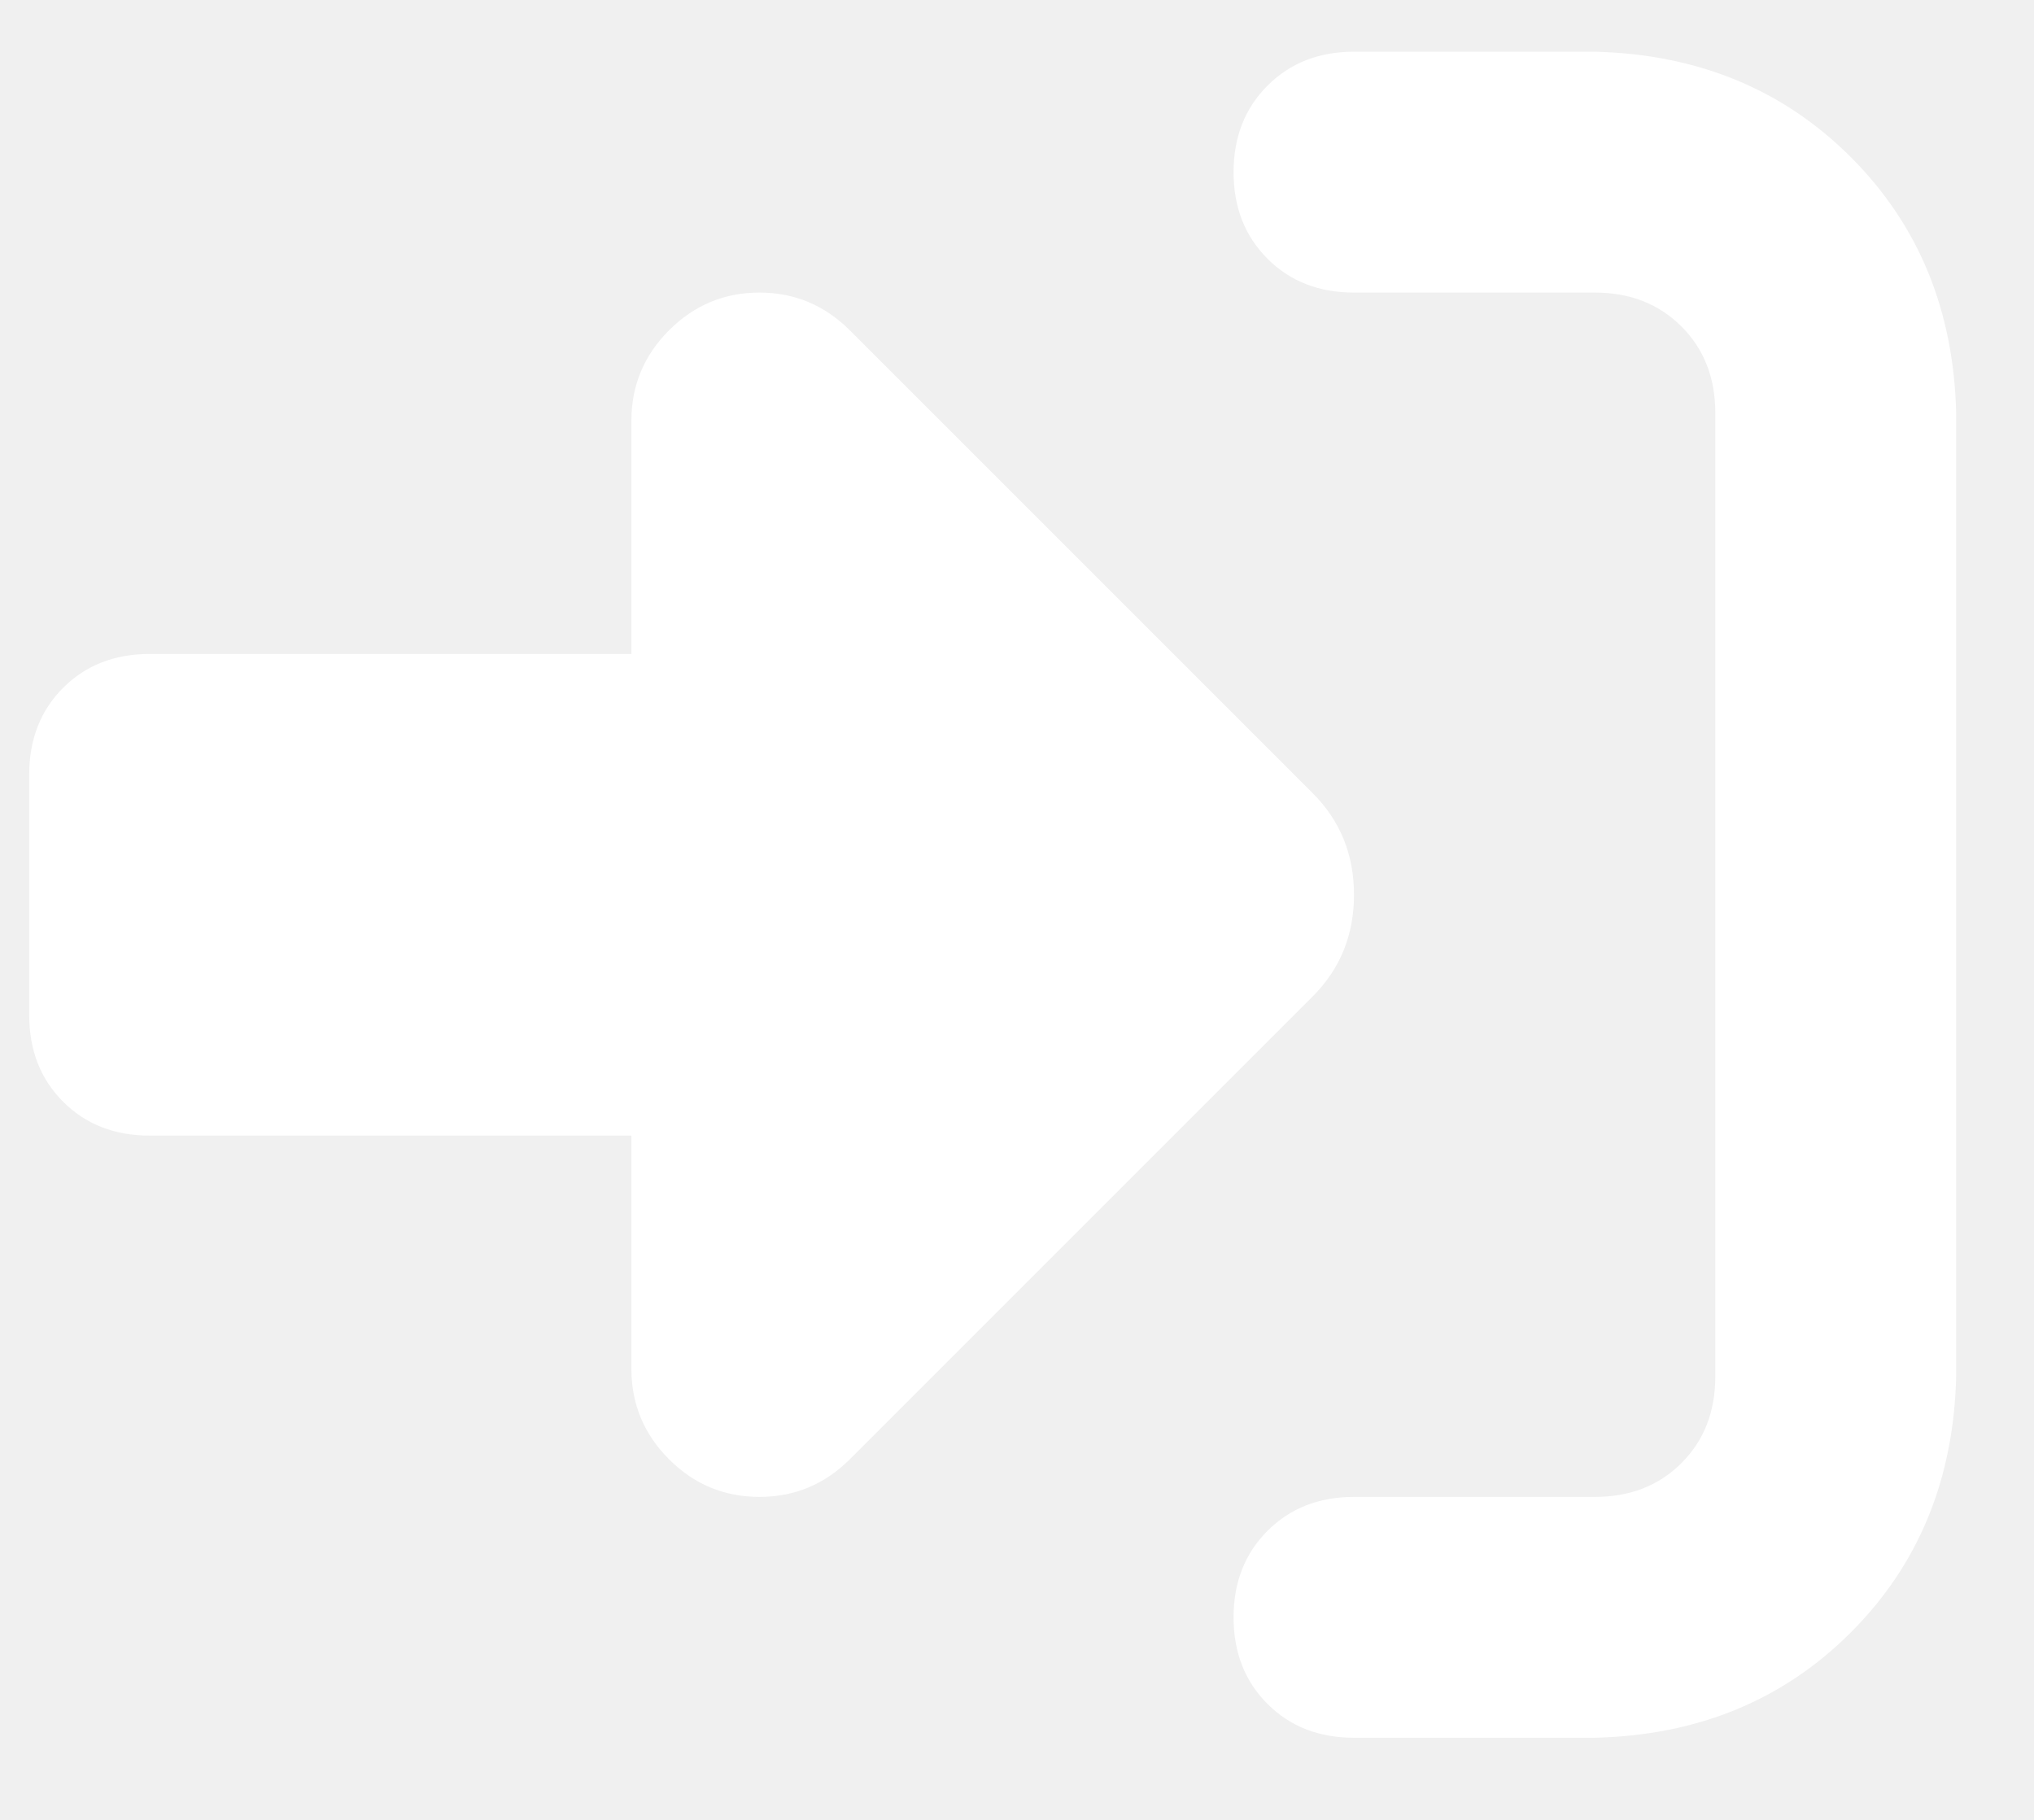
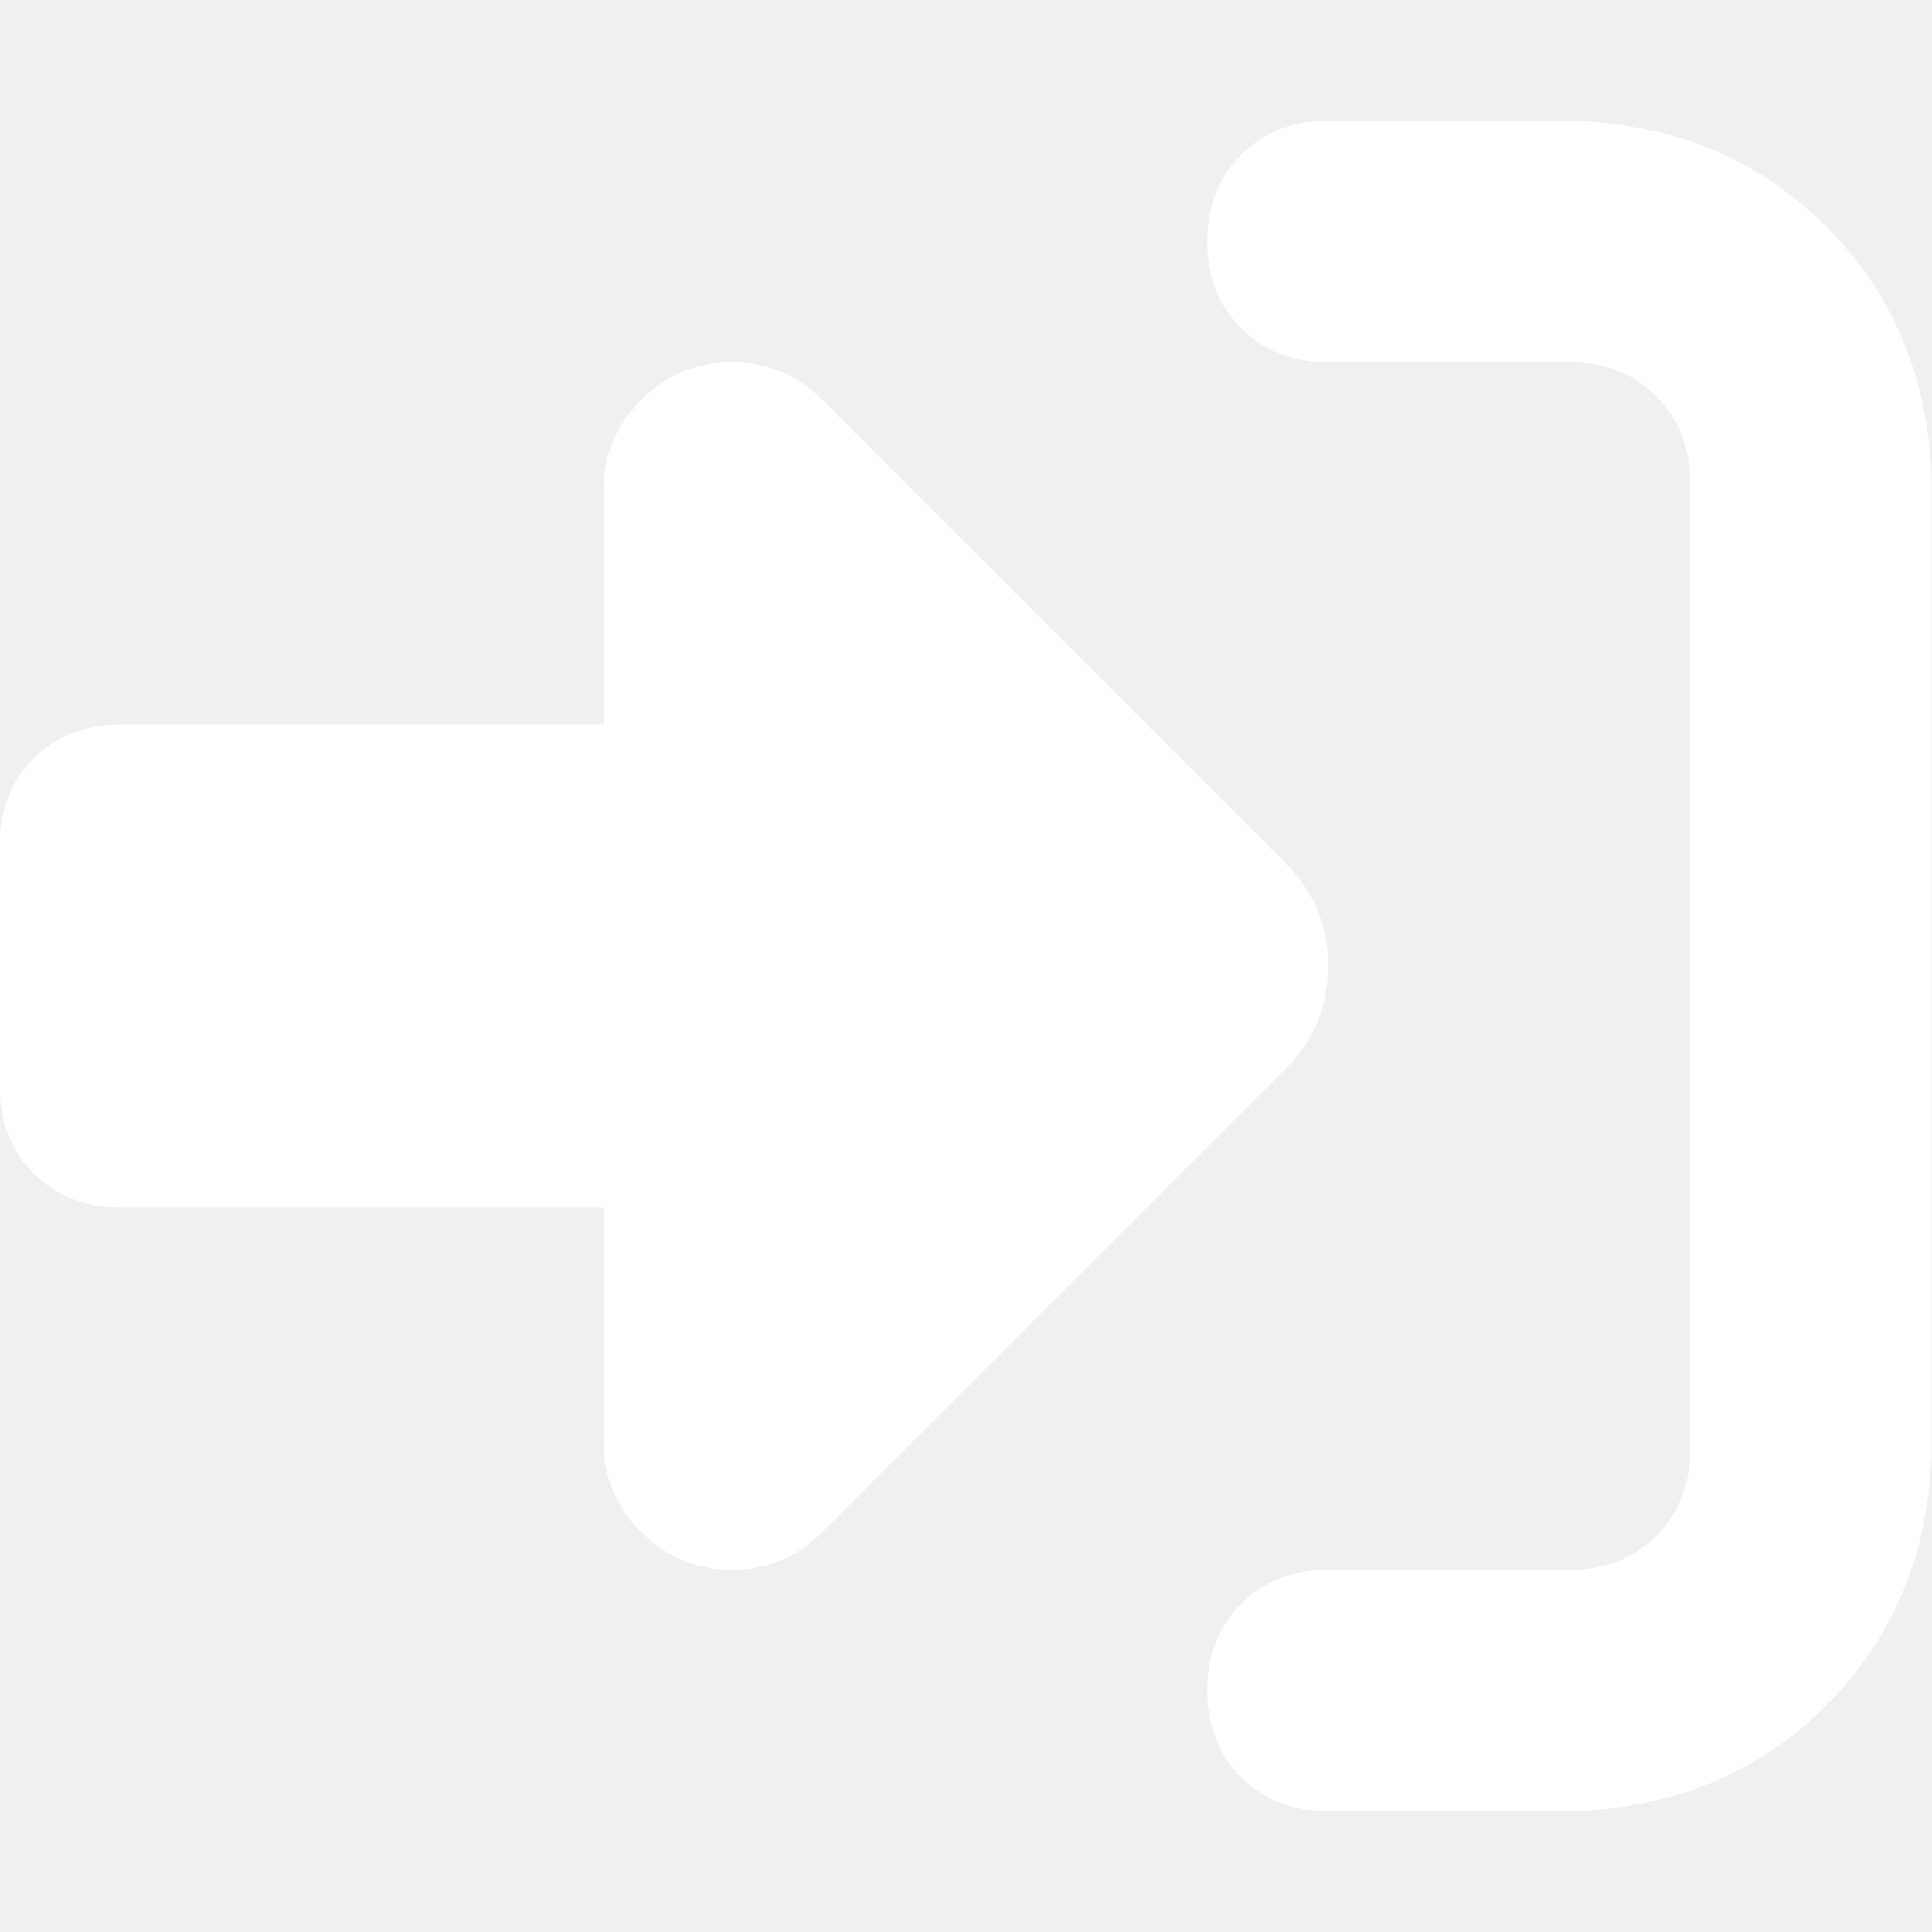
- <svg xmlns="http://www.w3.org/2000/svg" width="19" height="17" viewBox="0 0 19 17" fill="none">
-   <path d="M7.938 3.085L12.262 7.409C12.52 7.667 12.648 7.984 12.648 8.358C12.648 8.733 12.52 9.05 12.262 9.308L7.938 13.632C7.703 13.866 7.422 13.983 7.094 13.983C6.766 13.983 6.484 13.866 6.25 13.632C6.016 13.398 5.898 13.116 5.898 12.788V10.608H1.398C1.07 10.608 0.801 10.503 0.59 10.292C0.379 10.081 0.273 9.812 0.273 9.483V7.234C0.273 6.905 0.379 6.636 0.59 6.425C0.801 6.214 1.07 6.109 1.398 6.109H5.898V3.929C5.898 3.601 6.016 3.319 6.25 3.085C6.484 2.851 6.766 2.733 7.094 2.733C7.422 2.733 7.703 2.851 7.938 3.085ZM12.648 13.983H14.898C15.227 13.983 15.496 13.878 15.707 13.667C15.918 13.456 16.023 13.187 16.023 12.858V3.858C16.023 3.53 15.918 3.261 15.707 3.05C15.496 2.839 15.227 2.733 14.898 2.733H12.648C12.32 2.733 12.051 2.628 11.84 2.417C11.629 2.206 11.523 1.937 11.523 1.609C11.523 1.28 11.629 1.011 11.84 0.8C12.051 0.589 12.32 0.483 12.648 0.483H14.898C15.859 0.507 16.656 0.835 17.289 1.468C17.922 2.101 18.25 2.898 18.273 3.858V12.858C18.25 13.819 17.922 14.616 17.289 15.249C16.656 15.882 15.859 16.21 14.898 16.233H12.648C12.32 16.233 12.051 16.128 11.84 15.917C11.629 15.706 11.523 15.437 11.523 15.108C11.523 14.78 11.629 14.511 11.84 14.3C12.051 14.089 12.32 13.983 12.648 13.983Z" fill="white" />
+ <svg xmlns="http://www.w3.org/2000/svg" width="36" height="36" viewBox="0 0 36 36" fill="none">
+   <path d="M15.323 7.453L23.972 16.102C24.487 16.617 24.745 17.25 24.745 18C24.745 18.75 24.487 19.383 23.972 19.898L15.323 28.547C14.854 29.016 14.292 29.25 13.636 29.25C12.979 29.25 12.417 29.016 11.948 28.547C11.479 28.078 11.245 27.516 11.245 26.859V22.5H2.245C1.589 22.5 1.05 22.289 0.628 21.867C0.206 21.445 -0.005 20.906 -0.005 20.25V15.75C-0.005 15.094 0.206 14.555 0.628 14.133C1.05 13.711 1.589 13.5 2.245 13.5H11.245V9.141C11.245 8.484 11.479 7.922 11.948 7.453C12.417 6.984 12.979 6.75 13.636 6.75C14.292 6.75 14.854 6.984 15.323 7.453ZM24.745 29.25H29.245C29.901 29.25 30.44 29.039 30.862 28.617C31.284 28.195 31.495 27.656 31.495 27V9C31.495 8.344 31.284 7.805 30.862 7.383C30.44 6.961 29.901 6.75 29.245 6.75H24.745C24.089 6.75 23.55 6.539 23.128 6.117C22.706 5.695 22.495 5.156 22.495 4.5C22.495 3.844 22.706 3.305 23.128 2.883C23.55 2.461 24.089 2.25 24.745 2.25H29.245C31.167 2.297 32.761 2.953 34.026 4.219C35.292 5.484 35.948 7.078 35.995 9V27C35.948 28.922 35.292 30.516 34.026 31.781C32.761 33.047 31.167 33.703 29.245 33.75H24.745C24.089 33.75 23.55 33.539 23.128 33.117C22.706 32.695 22.495 32.156 22.495 31.5C22.495 30.844 22.706 30.305 23.128 29.883C23.55 29.461 24.089 29.25 24.745 29.25Z" fill="white" />
</svg>
